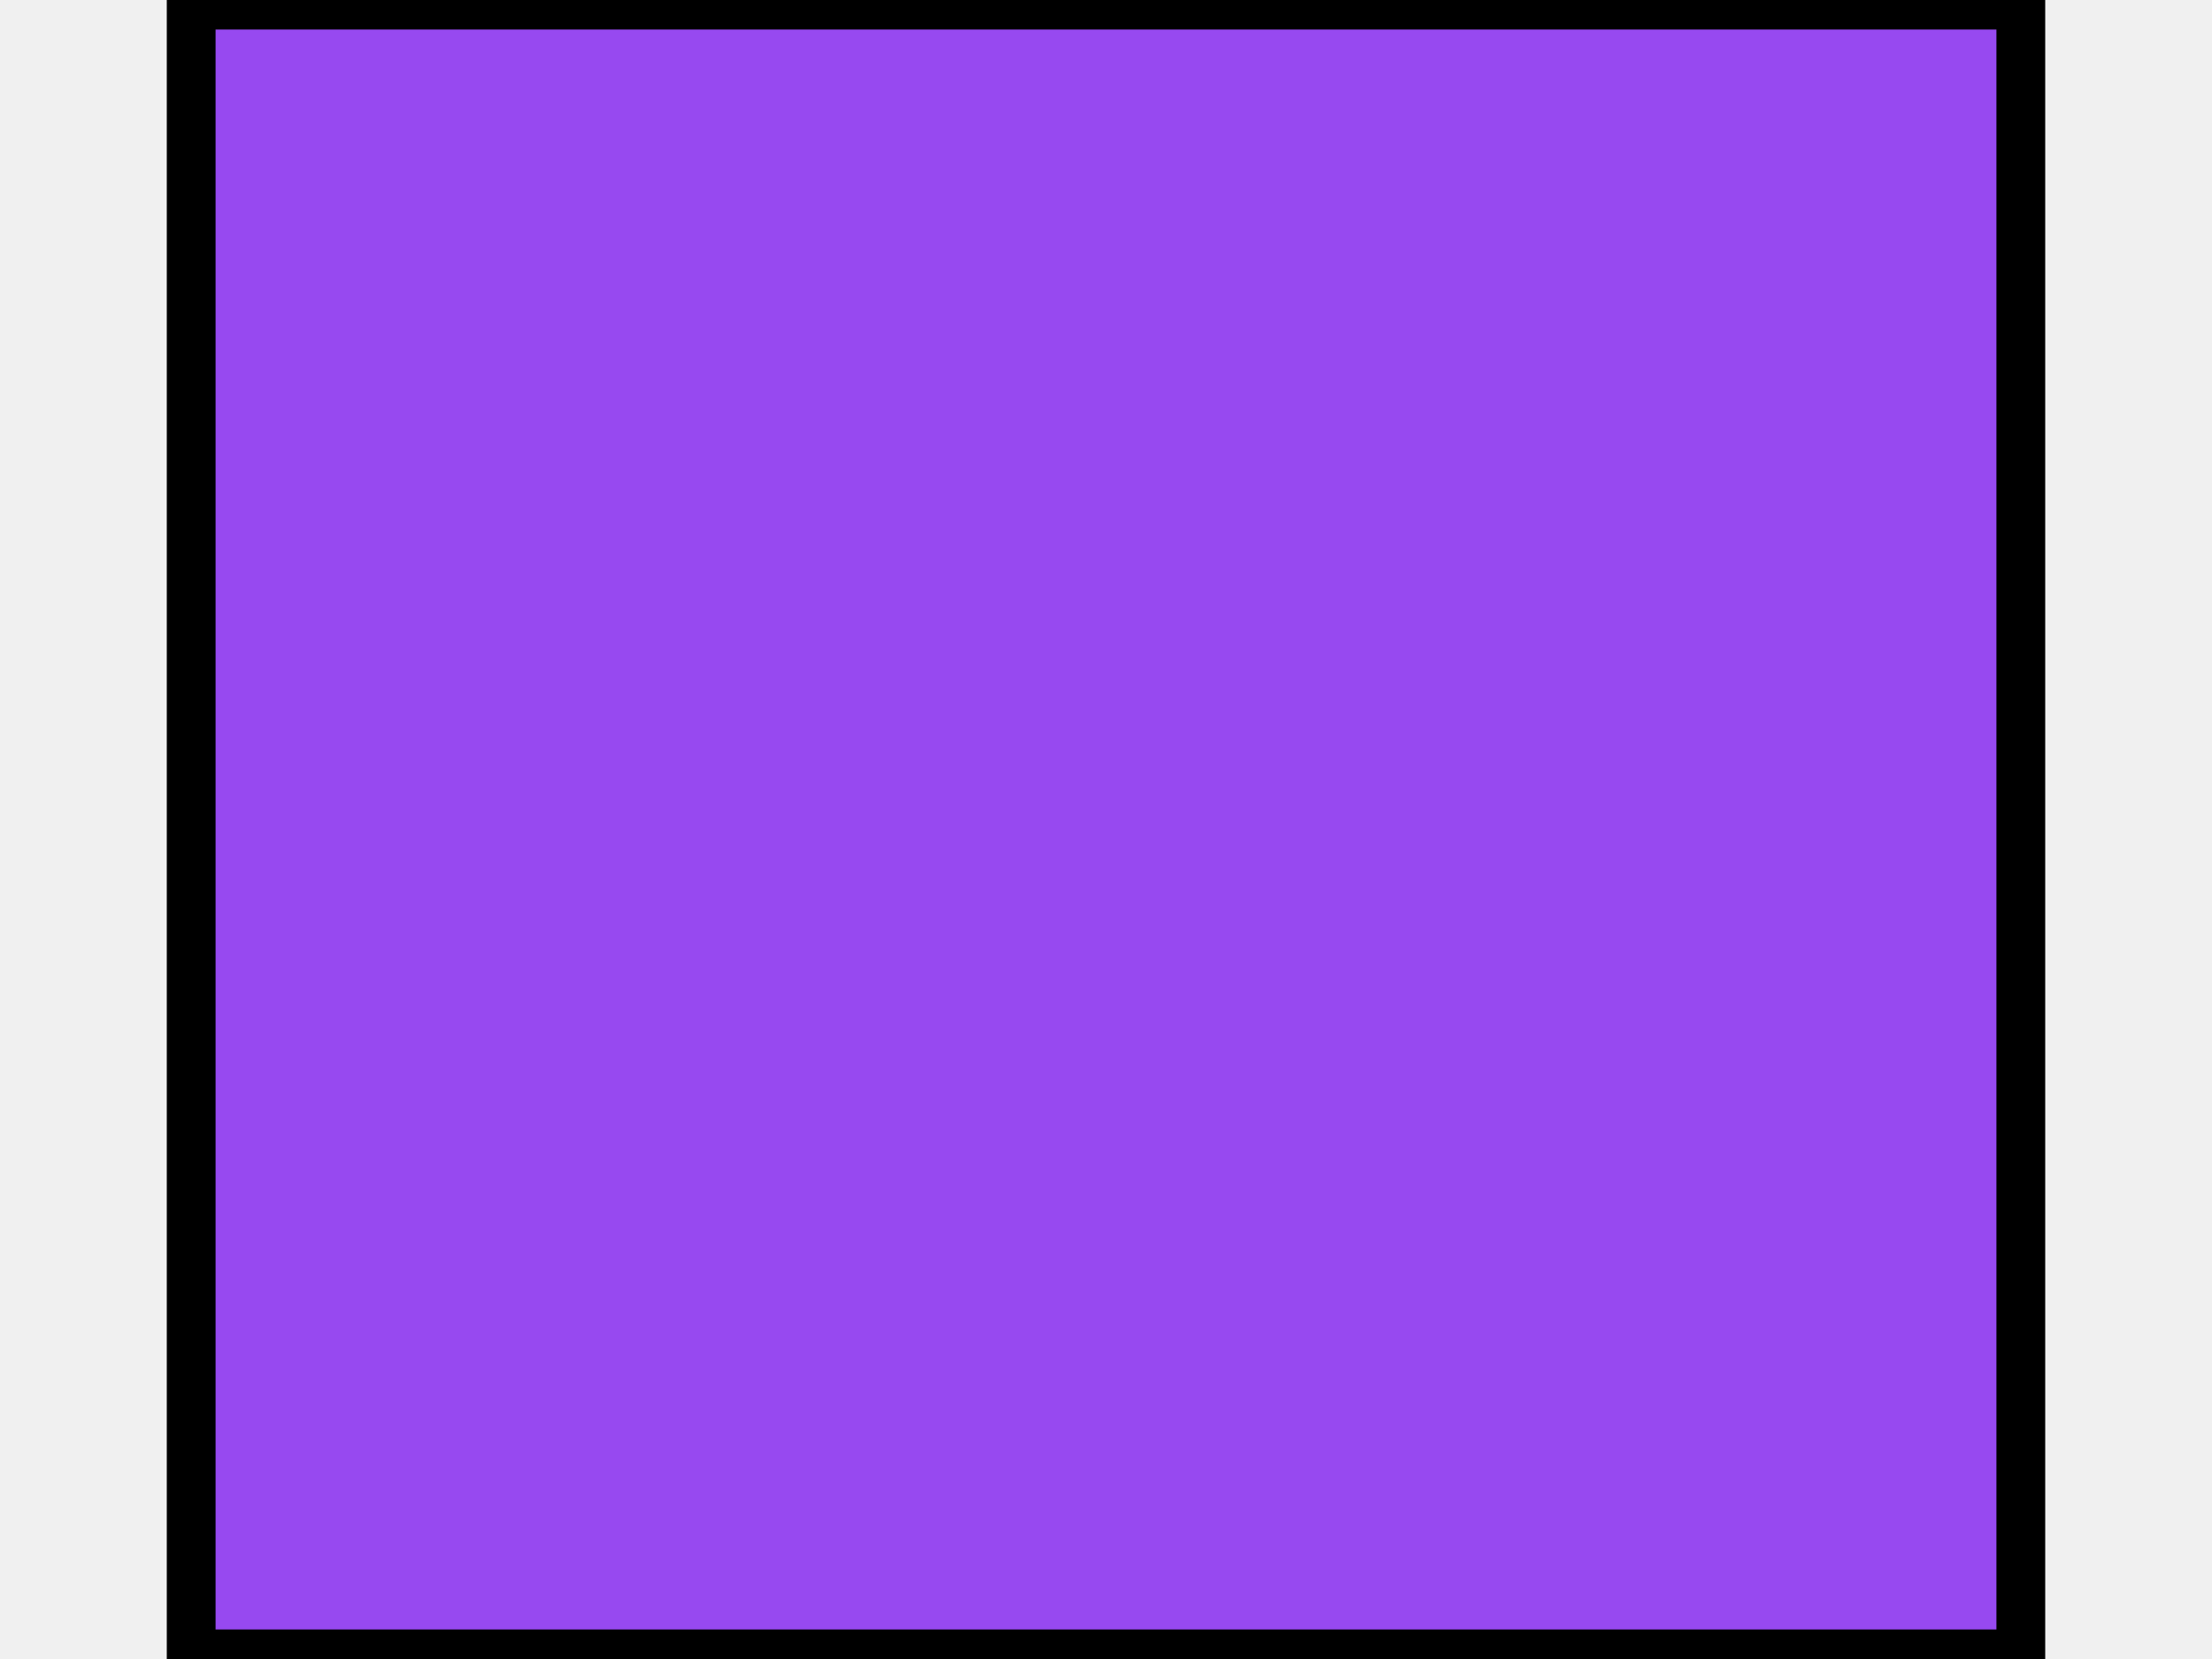
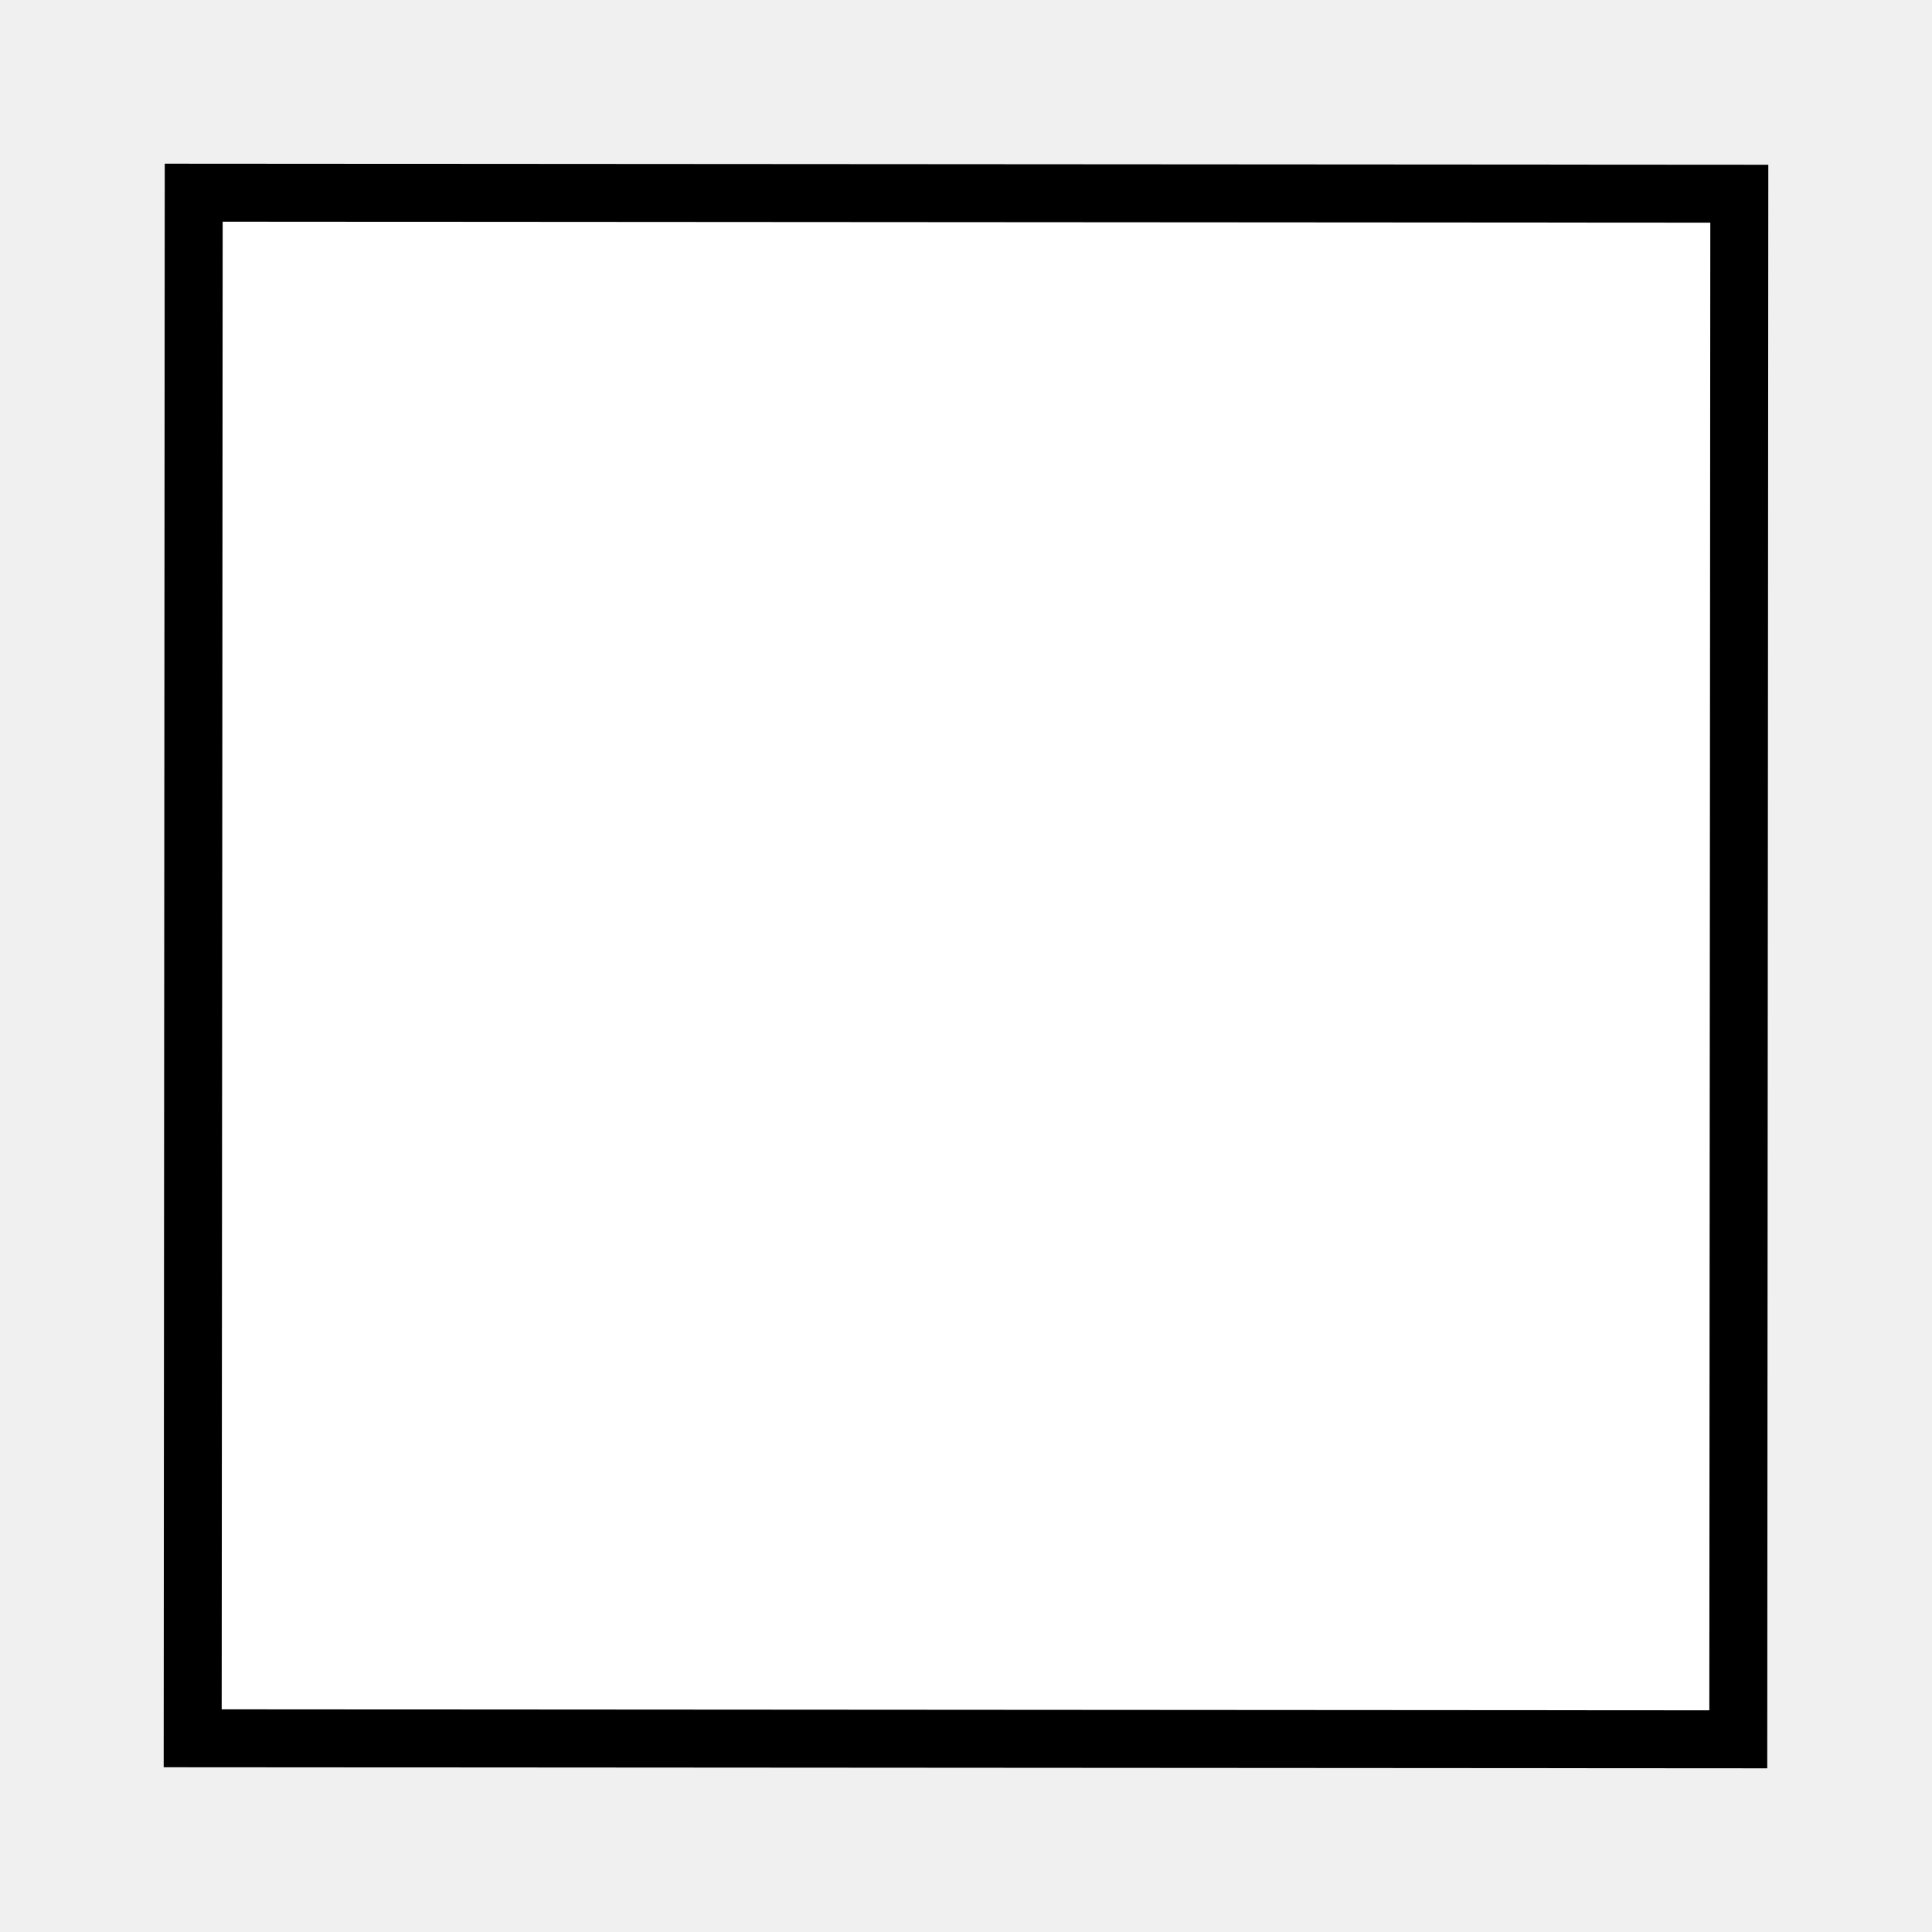
- <svg xmlns="http://www.w3.org/2000/svg" id="eQfW528Jxzw1" viewBox="0 0 640 480" shape-rendering="geometricPrecision" text-rendering="geometricPrecision">
-   <rect class="shape-fill" width="150" height="150" rx="0" ry="0" transform="matrix(3.529162 0 0-3.170669 55.31285 477.8002)" fill="#9749f0" stroke="#000" stroke-width="4" />
+ <svg xmlns="http://www.w3.org/2000/svg" id="eQfW528Jxzw1" viewBox="-4.063 -0.581 500 500" shape-rendering="geometricPrecision" text-rendering="geometricPrecision">
+   <rect class="shape-fill" width="400" height="400" transform="matrix(1, 0.000664, 0.000664, -1, 45.7378, 549.2862)" fill="#ffffff" stroke="#000" stroke-width="15" y="100" style="" />
</svg>
